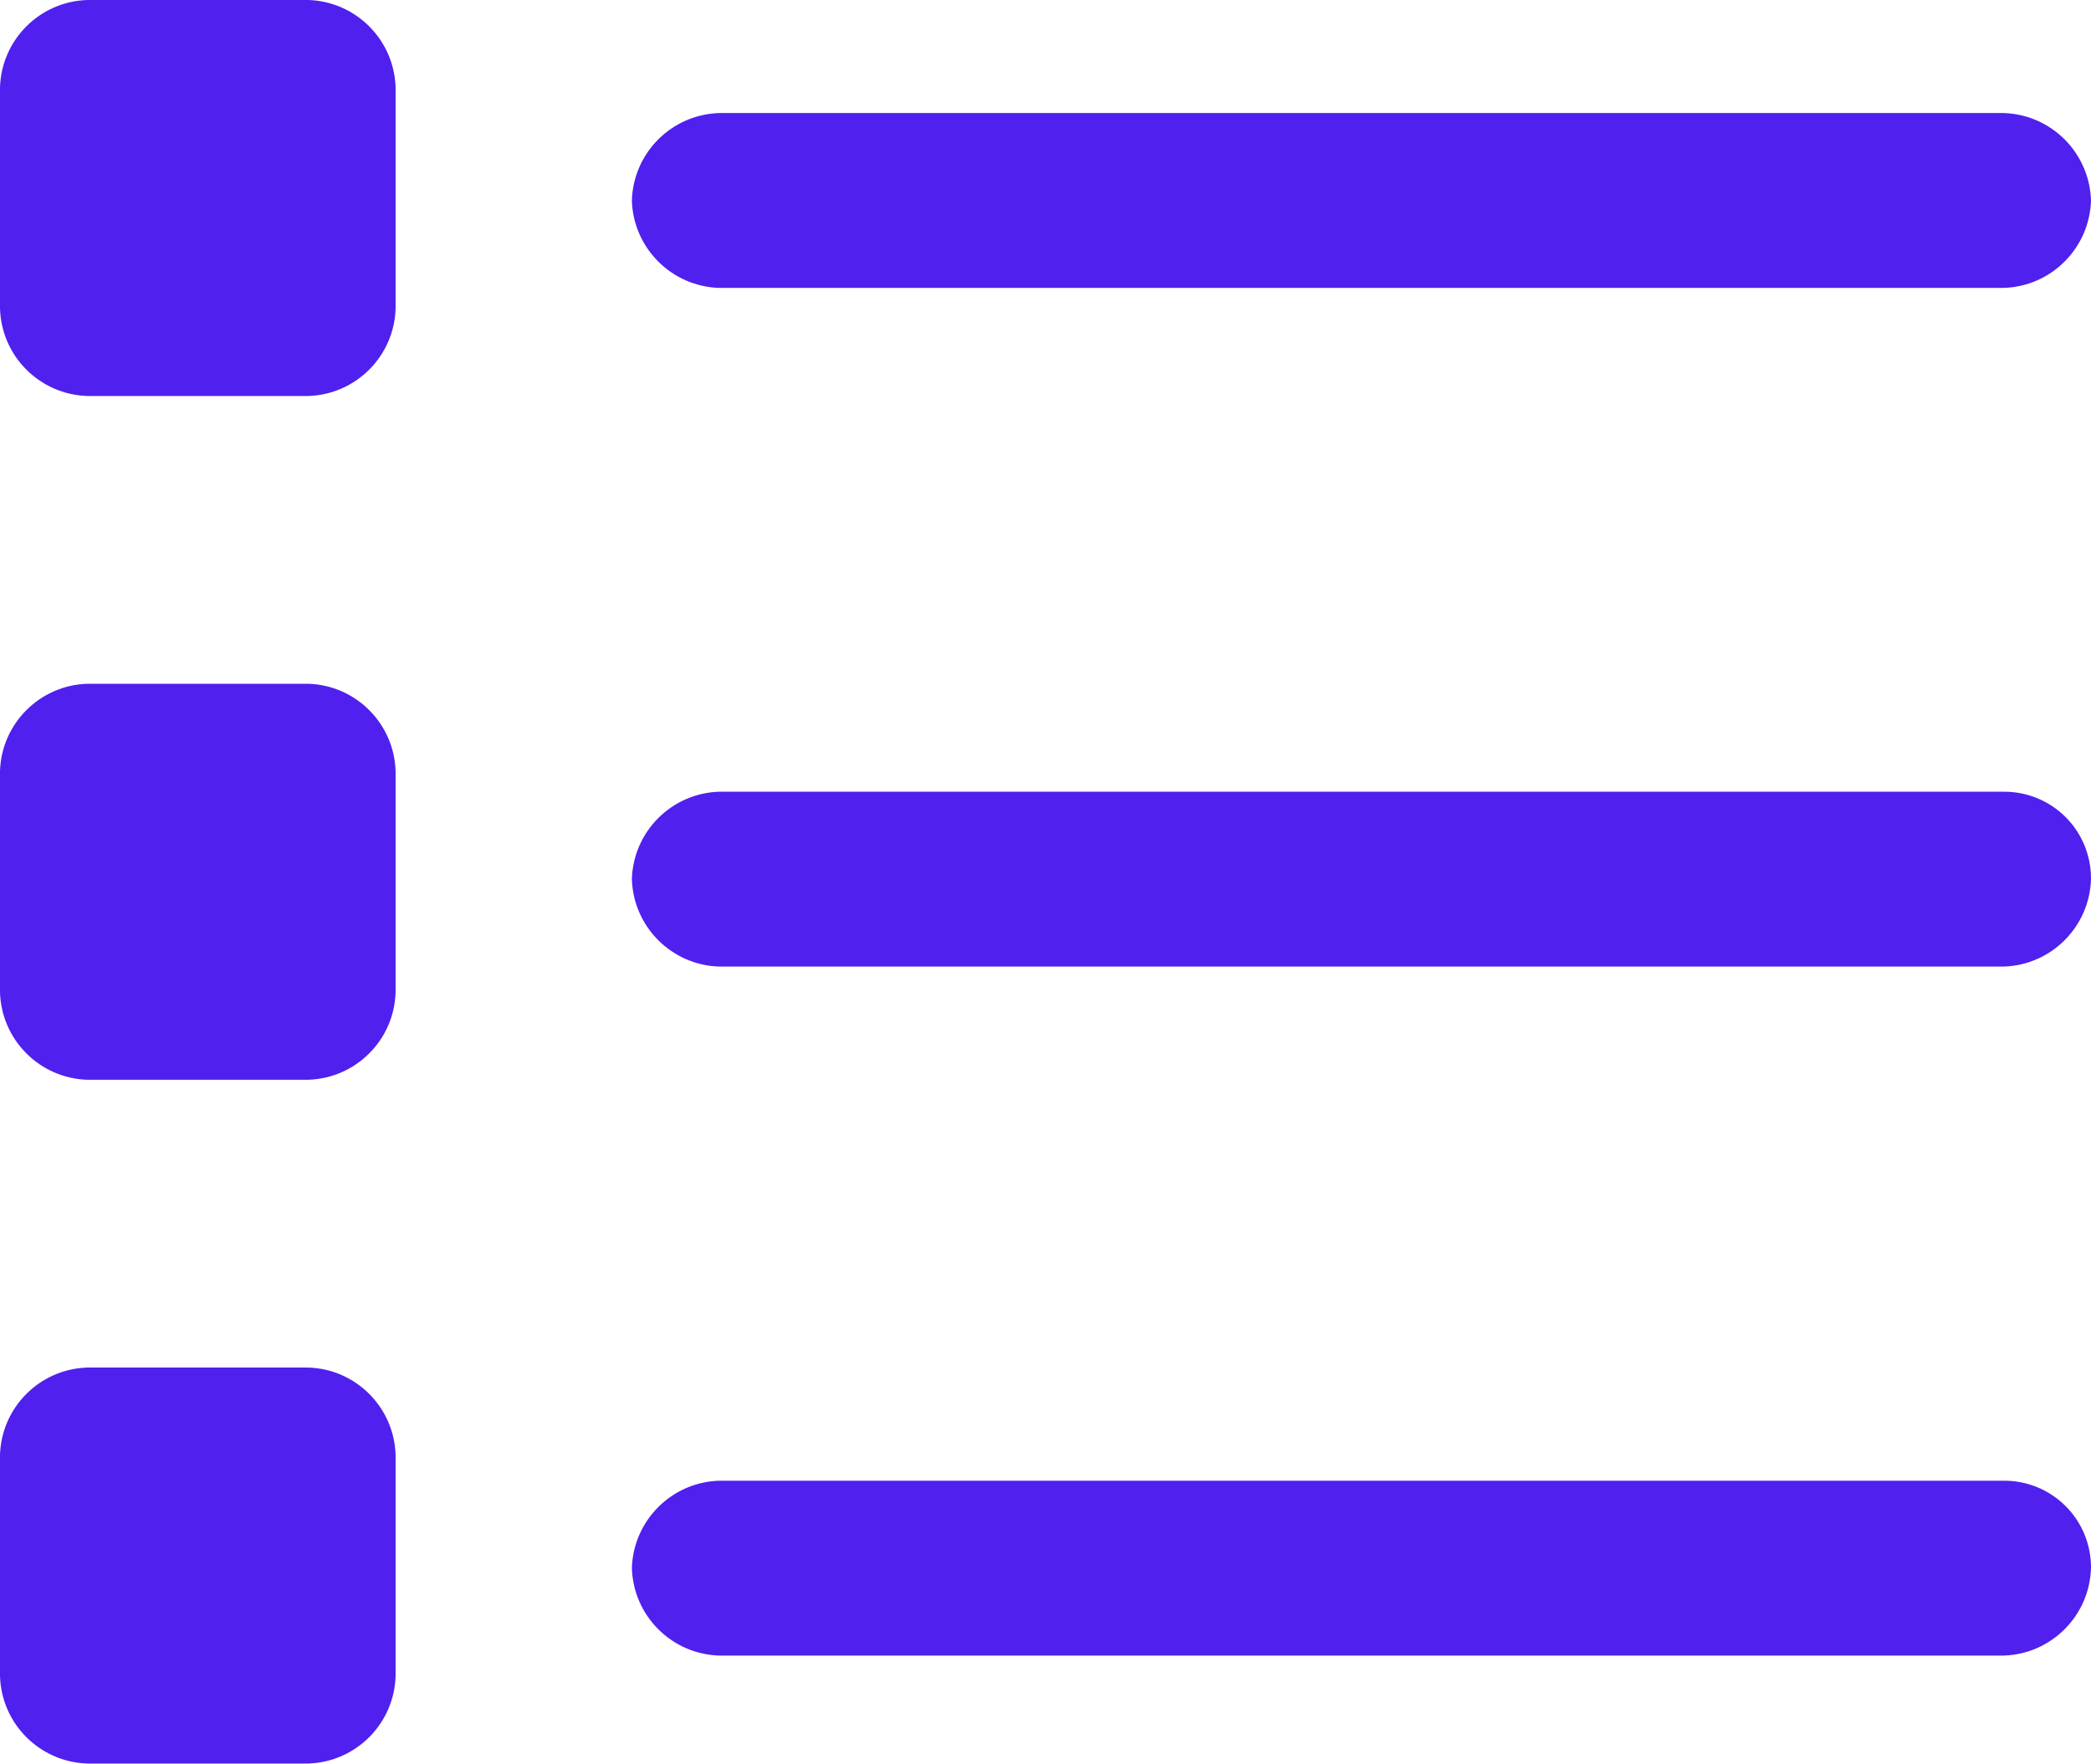
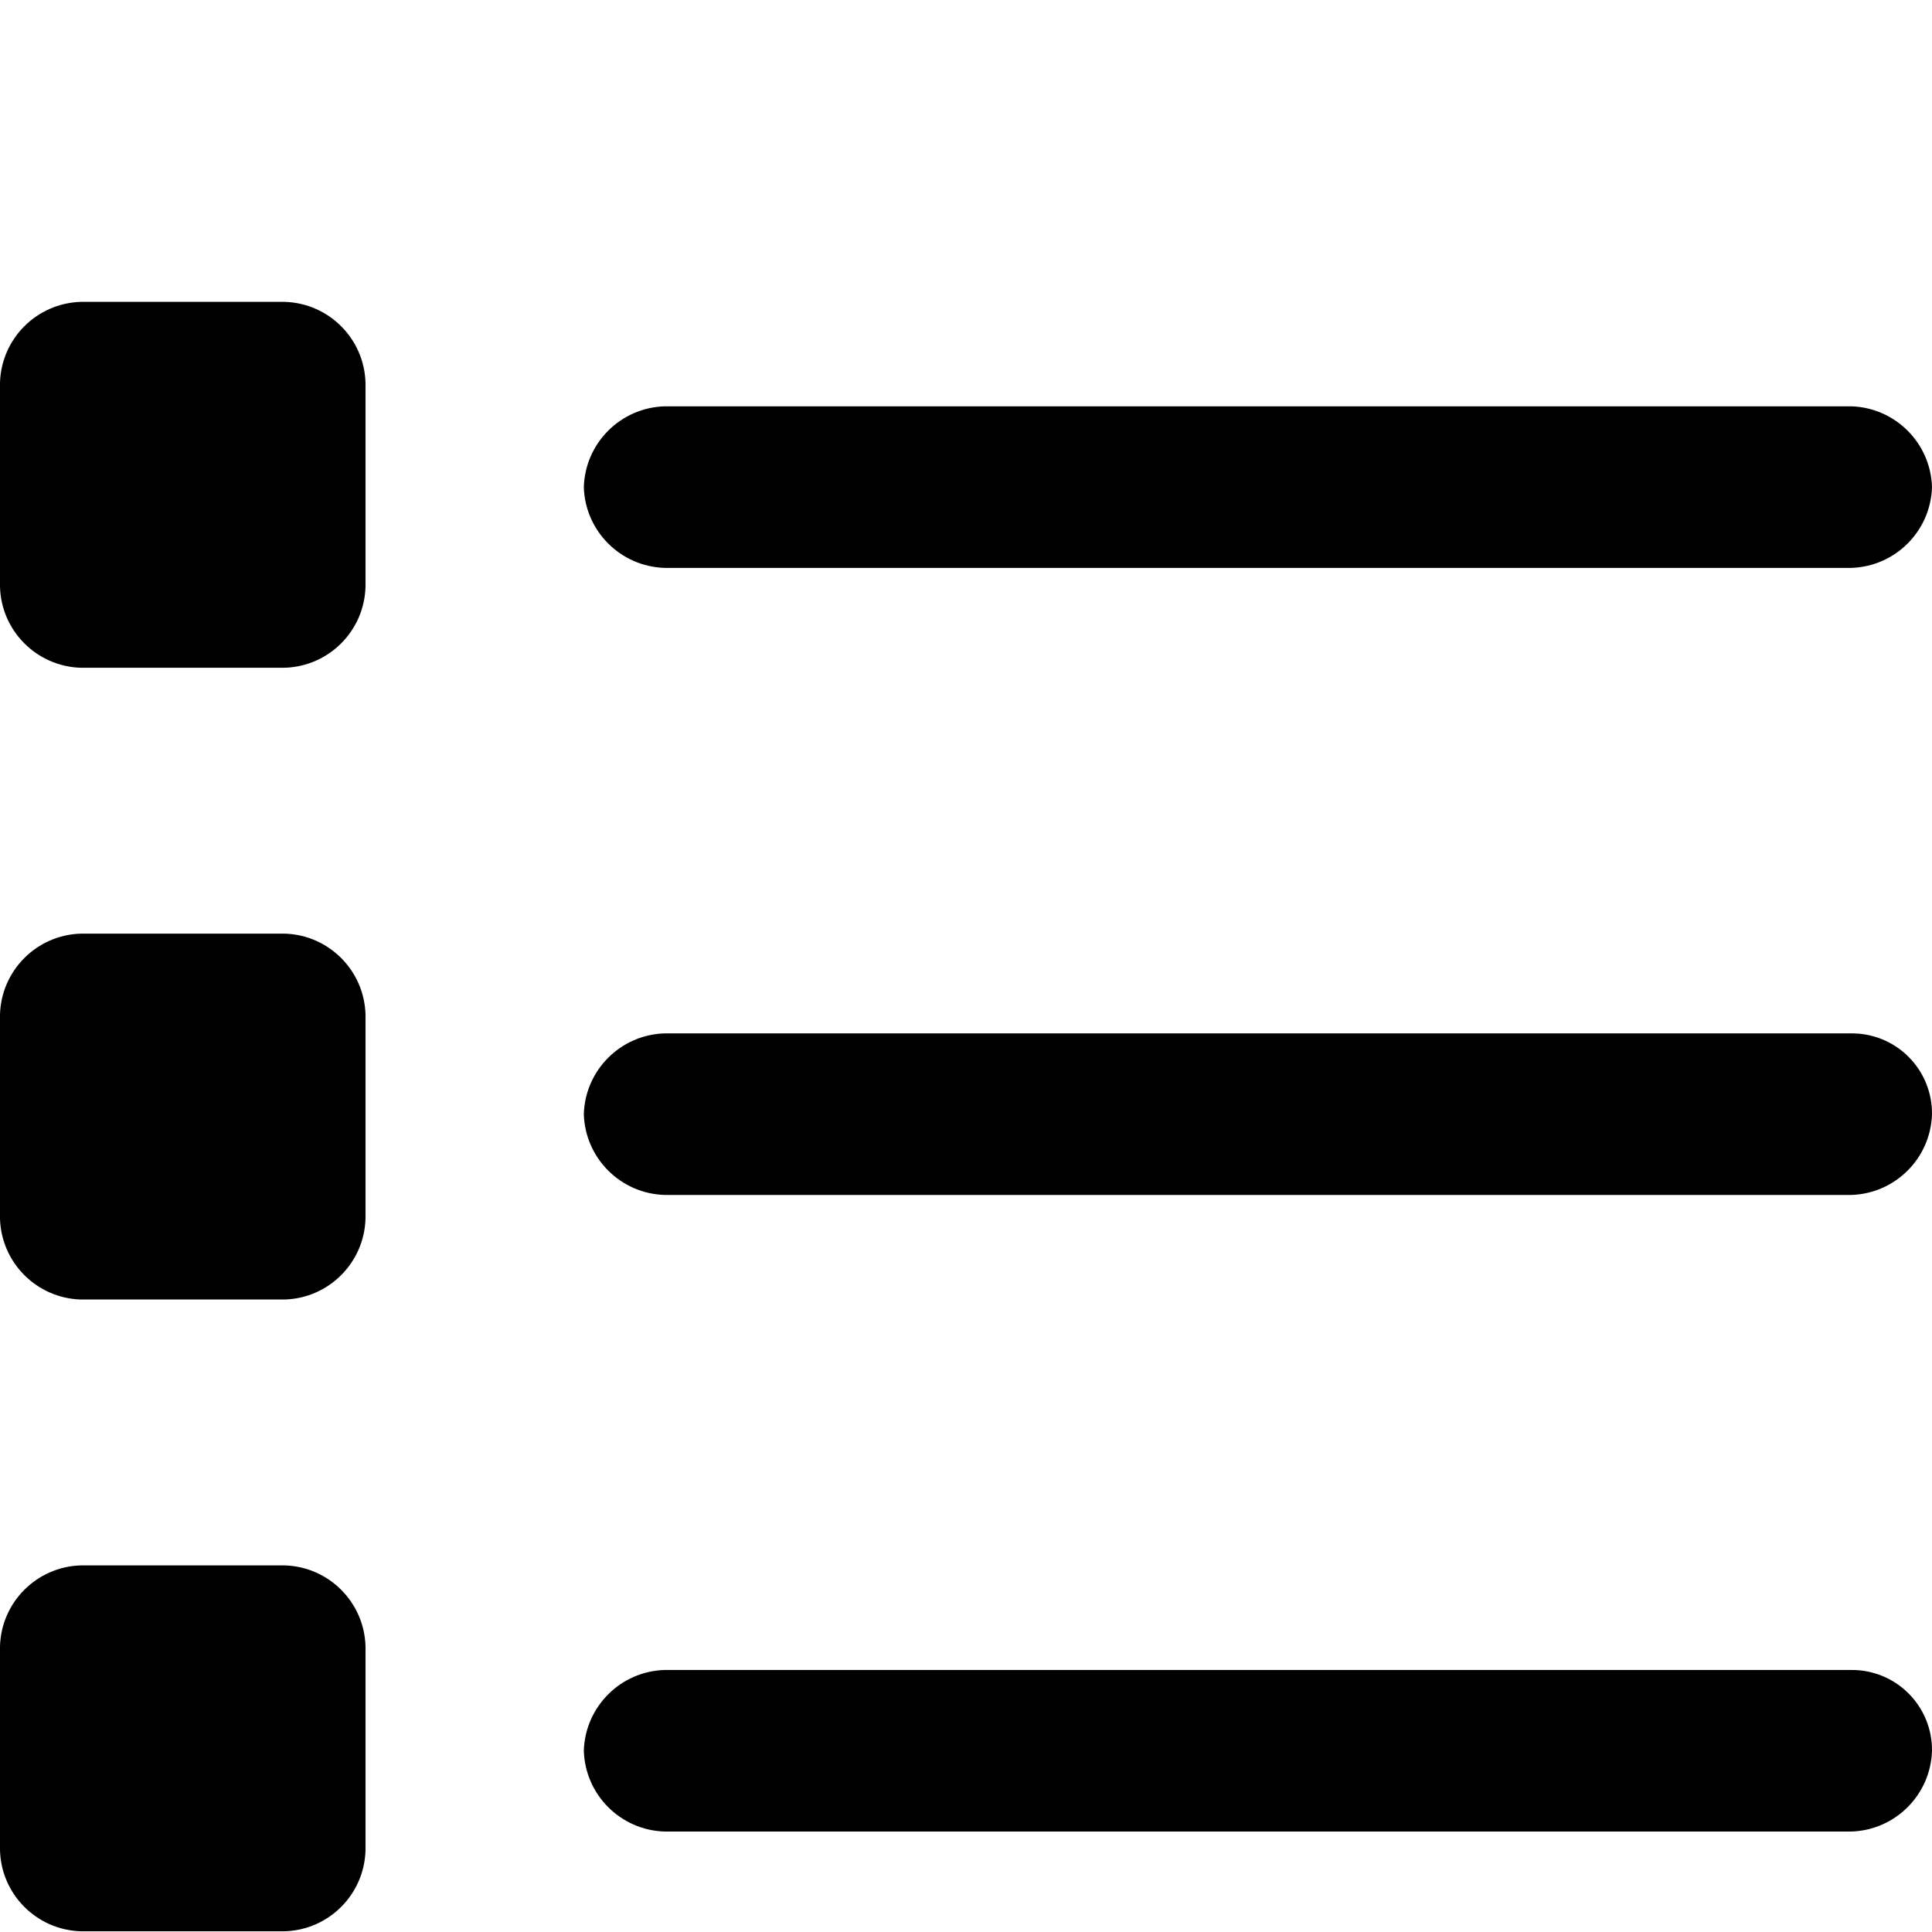
- <svg xmlns="http://www.w3.org/2000/svg" height="13.493" width="16">
-   <path fill="#5020EE" fill-rule="evenodd" d="M15.332 11.33H5.504a.69.69 0 0 0-.669.668.69.69 0 0 0 .669.67h9.828a.69.69 0 0 0 .668-.67.663.663 0 0 0-.668-.668z" />
-   <path fill="#5020EE" fill-rule="evenodd" d="M15.332 6.058H5.504a.69.69 0 0 0-.669.669.69.69 0 0 0 .669.669h9.828A.69.69 0 0 0 16 6.727a.663.663 0 0 0-.668-.669z" />
-   <path fill="#5020EE" fill-rule="evenodd" d="M5.504 2.203h9.828A.69.69 0 0 0 16 1.534a.69.69 0 0 0-.668-.669H5.504a.69.69 0 0 0-.669.67.69.69 0 0 0 .669.668z" />
-   <path fill="#5020EE" fill-rule="evenodd" d="M2.359 0H.669A.69.69 0 0 0 0 .669V2.36a.69.69 0 0 0 .668.67h1.69a.69.69 0 0 0 .669-.67V.67A.69.69 0 0 0 2.359 0z" />
-   <path fill="#5020EE" fill-rule="evenodd" d="M2.359 5.232H.669A.69.69 0 0 0 0 5.901v1.691a.69.69 0 0 0 .668.67h1.69a.69.69 0 0 0 .669-.67V5.901a.69.69 0 0 0-.668-.669z" />
-   <path fill="#5020EE" fill-rule="evenodd" d="M2.359 10.464H.669a.69.69 0 0 0-.669.669v1.691a.69.69 0 0 0 .668.67h1.69a.69.69 0 0 0 .669-.67v-1.691a.69.69 0 0 0-.668-.669z" />
+ <svg xmlns="http://www.w3.org/2000/svg" viewBox="0 0 16 11" height="16" width="16">
+   <path fill-rule="evenodd" d="M15.332 11.33H5.504a.69.69 0 0 0-.669.668.69.69 0 0 0 .669.67h9.828a.69.69 0 0 0 .668-.67.663.663 0 0 0-.668-.668z" />
+   <path fill-rule="evenodd" d="M15.332 6.058H5.504a.69.69 0 0 0-.669.669.69.69 0 0 0 .669.669h9.828A.69.69 0 0 0 16 6.727a.663.663 0 0 0-.668-.669z" />
+   <path fill-rule="evenodd" d="M5.504 2.203h9.828A.69.69 0 0 0 16 1.534a.69.69 0 0 0-.668-.669H5.504a.69.69 0 0 0-.669.67.69.69 0 0 0 .669.668z" />
+   <path fill-rule="evenodd" d="M2.359 0H.669A.69.69 0 0 0 0 .669V2.36a.69.69 0 0 0 .668.67h1.69a.69.69 0 0 0 .669-.67V.67A.69.69 0 0 0 2.359 0z" />
+   <path fill-rule="evenodd" d="M2.359 5.232H.669A.69.69 0 0 0 0 5.901v1.691a.69.69 0 0 0 .668.67h1.69a.69.69 0 0 0 .669-.67V5.901a.69.69 0 0 0-.668-.669z" />
+   <path fill-rule="evenodd" d="M2.359 10.464H.669a.69.69 0 0 0-.669.669v1.691a.69.69 0 0 0 .668.67h1.69a.69.69 0 0 0 .669-.67v-1.691a.69.69 0 0 0-.668-.669z" />
</svg>
